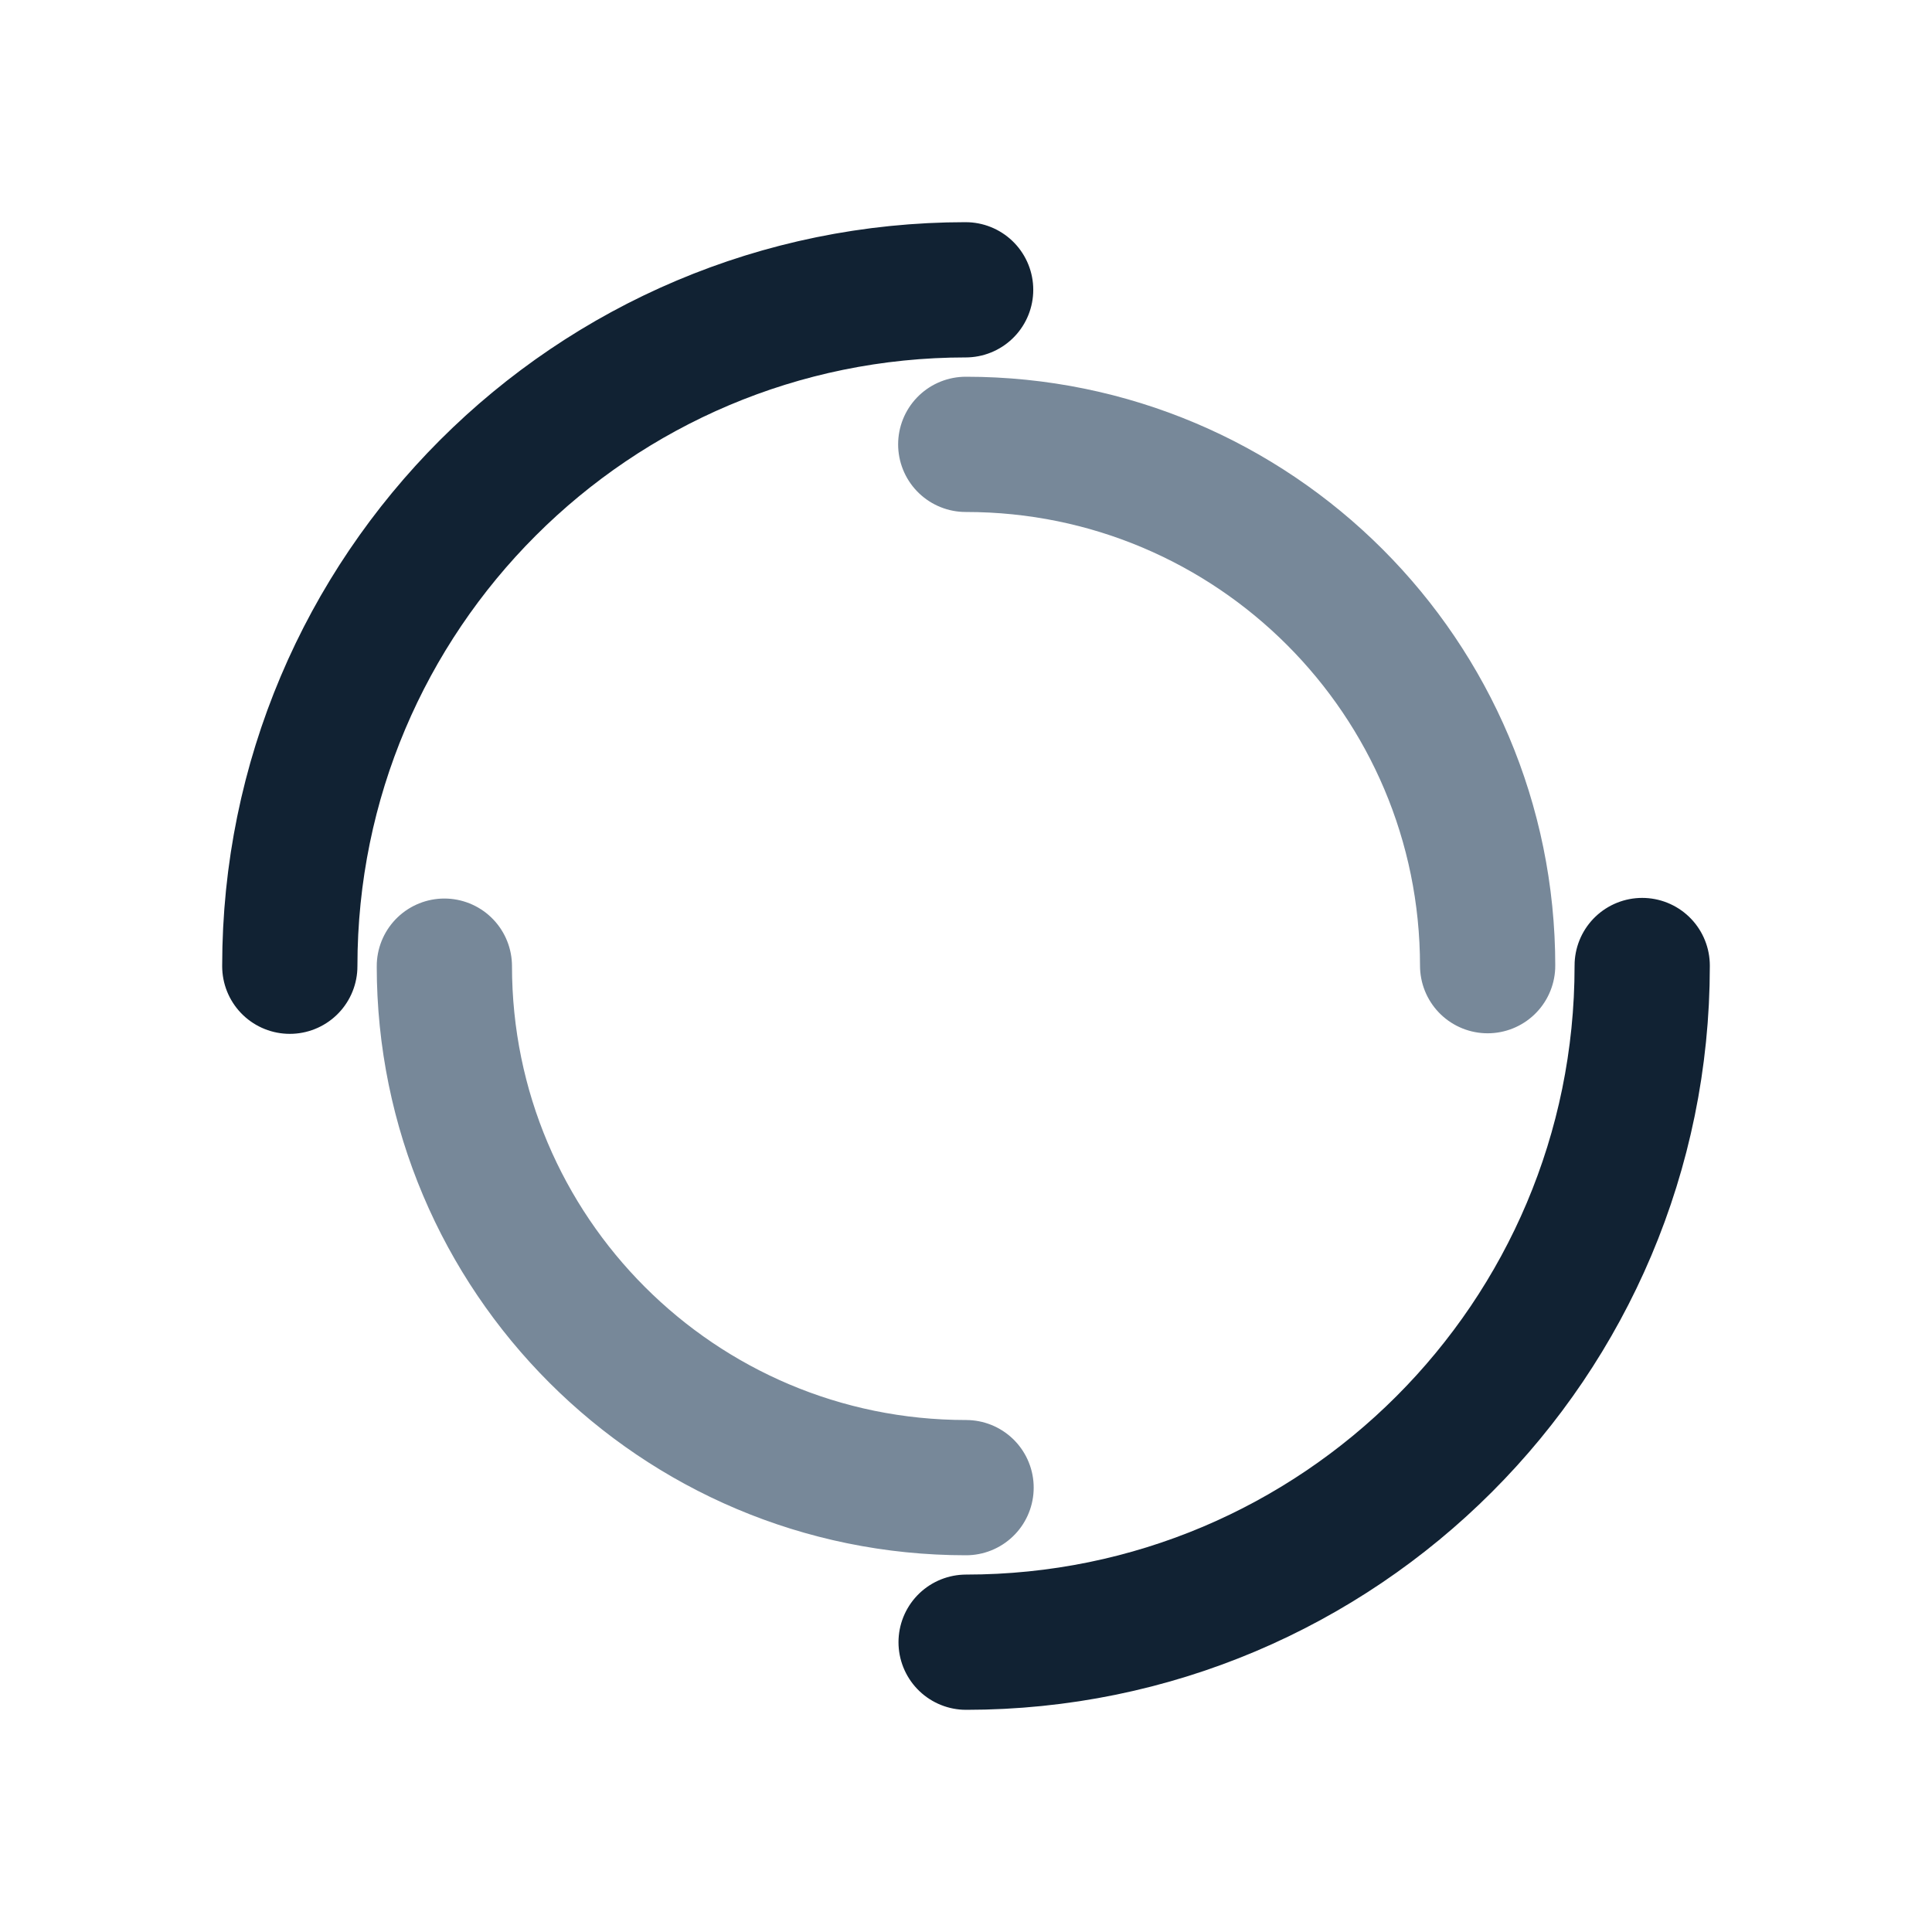
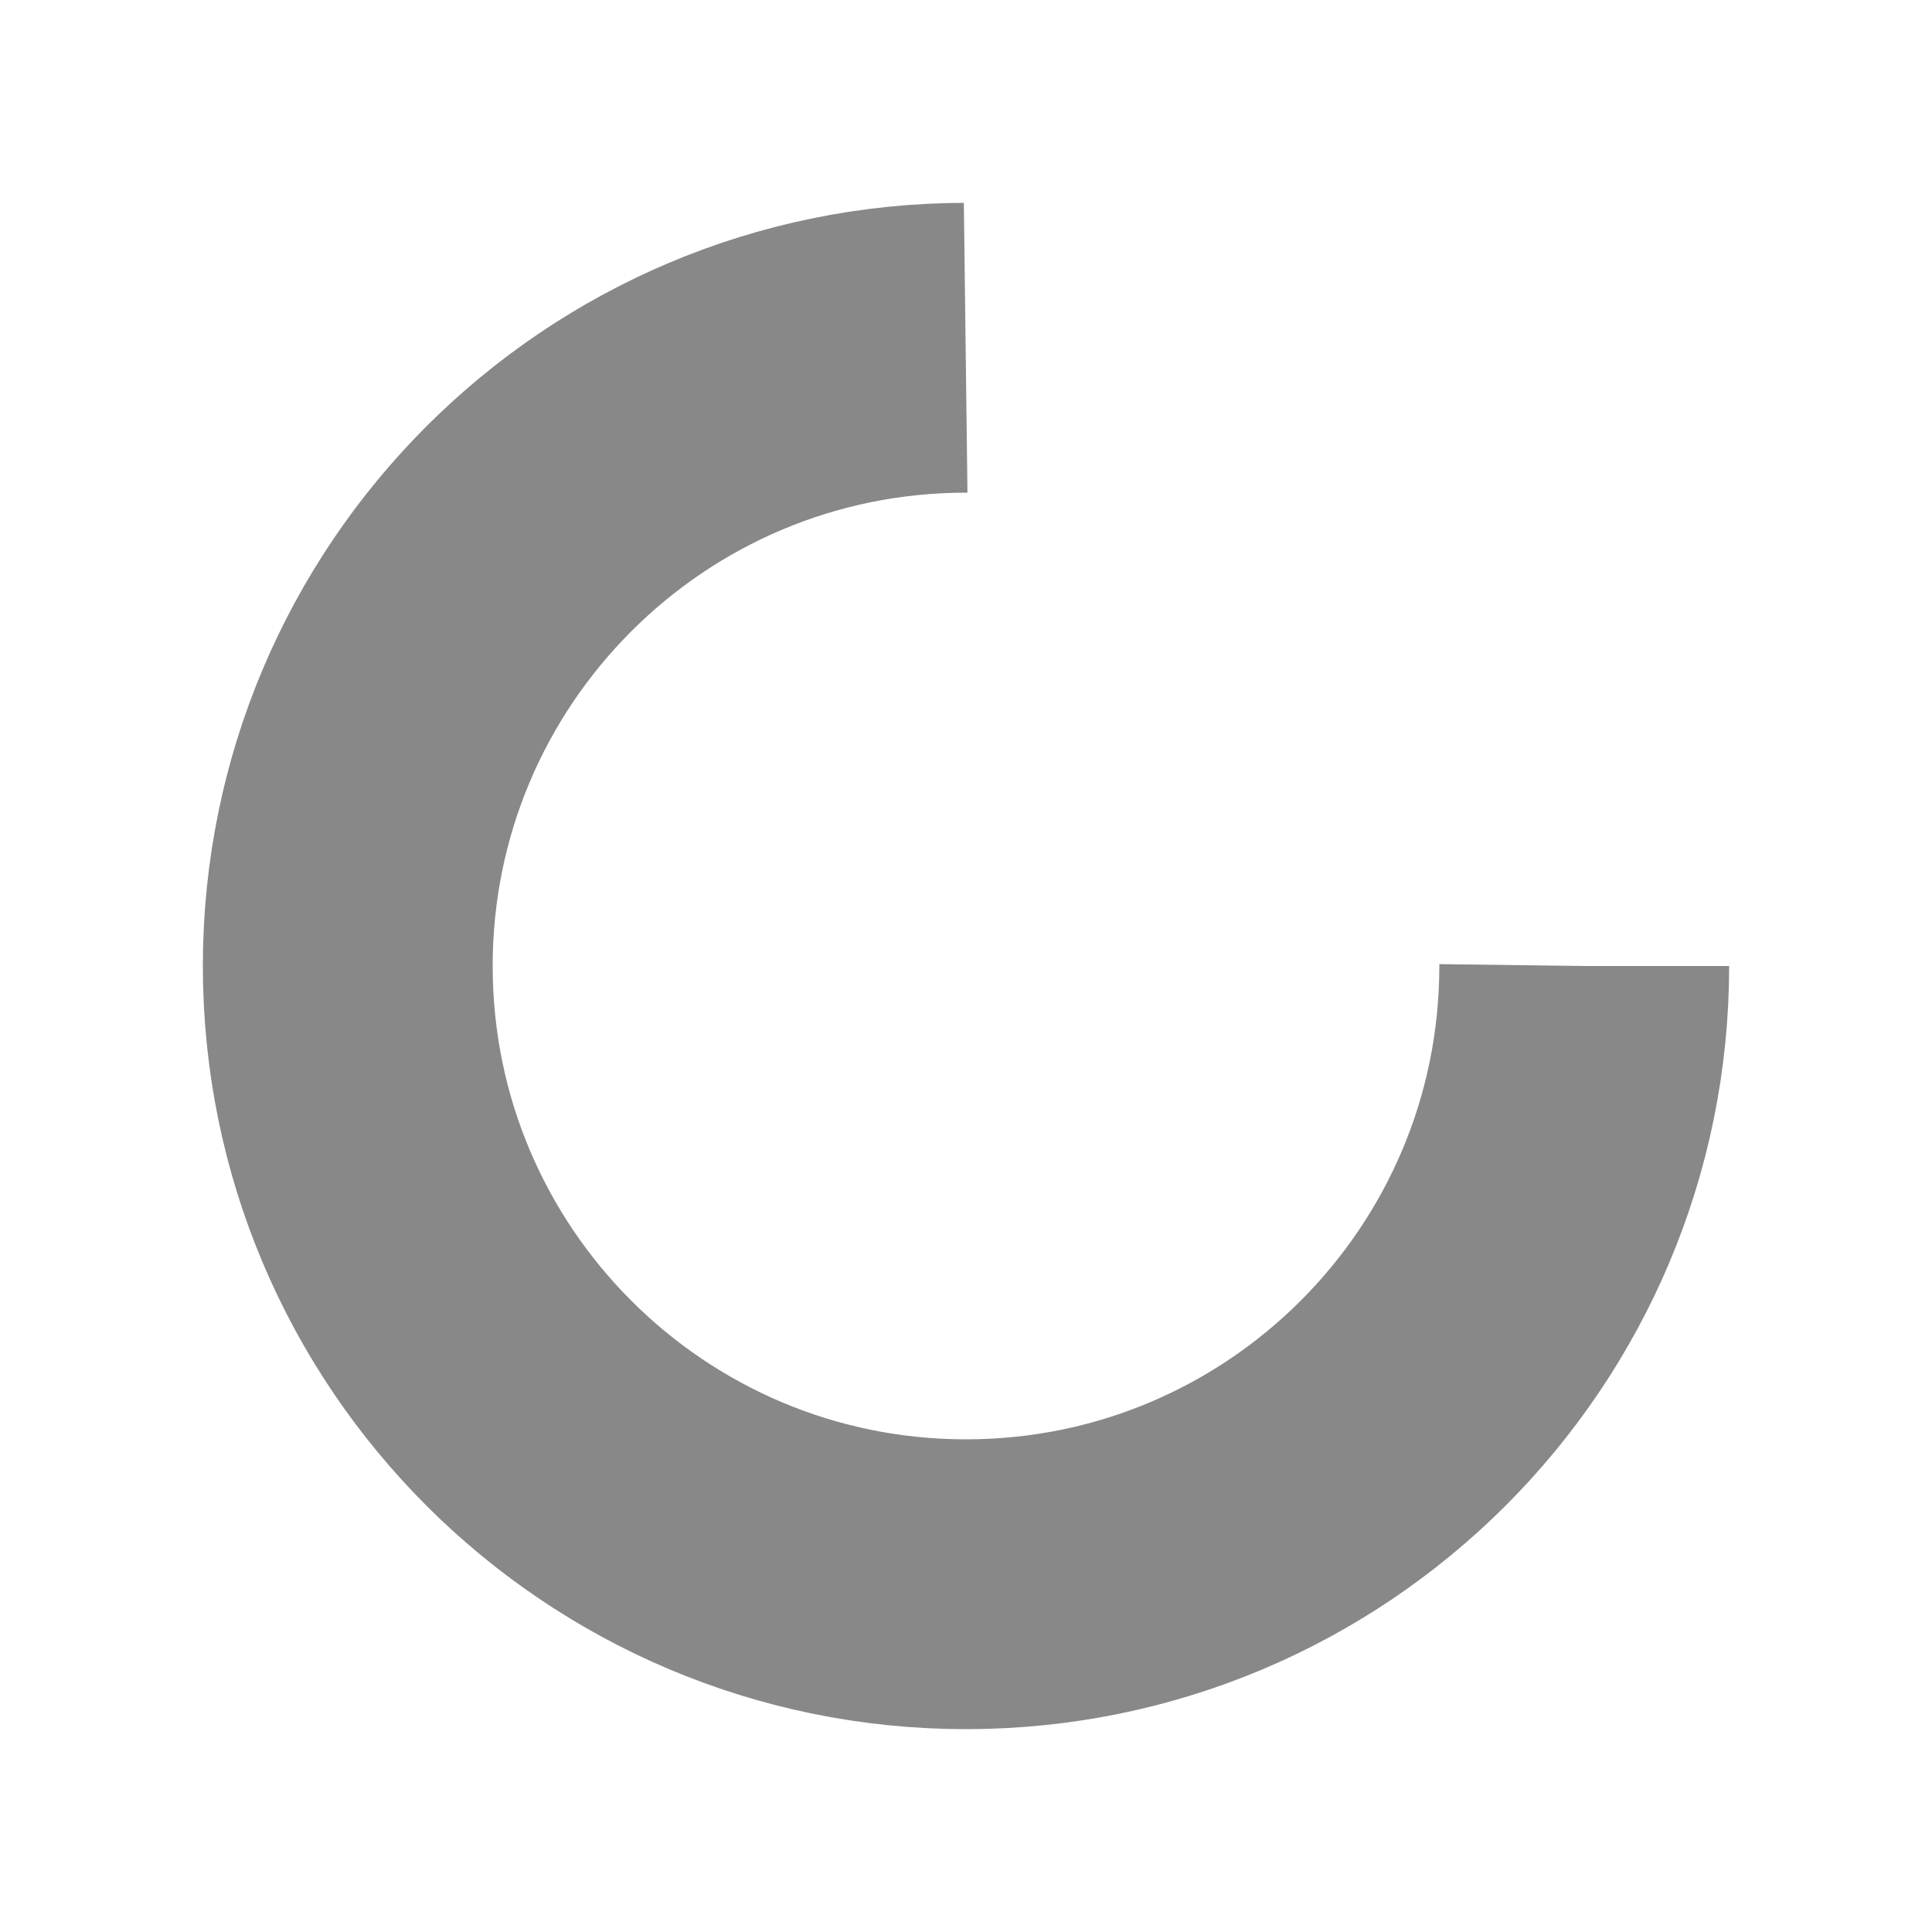
- <svg xmlns="http://www.w3.org/2000/svg" style="margin: auto; background: none; display: block; shape-rendering: auto;" width="50px" height="50px" viewBox="0 0 100 100" preserveAspectRatio="xMidYMid">
-   <circle cx="50" cy="50" r="35" stroke-width="7" stroke="#112233" stroke-dasharray="54.978 54.978" fill="none" stroke-linecap="round">
-     <animateTransform attributeName="transform" type="rotate" dur="1.333s" repeatCount="indefinite" keyTimes="0;1" values="0 50 50;360 50 50" />
-   </circle>
-   <circle cx="50" cy="50" r="27" stroke-width="7" stroke="#778899" stroke-dasharray="42.412 42.412" stroke-dashoffset="42.412" fill="none" stroke-linecap="round">
-     <animateTransform attributeName="transform" type="rotate" dur="1.333s" repeatCount="indefinite" keyTimes="0;1" values="0 50 50;-360 50 50" />
+ <svg xmlns="http://www.w3.org/2000/svg" style="margin: auto; background: none; display: block; shape-rendering: auto;" width="28px" height="28px" viewBox="0 0 100 100" preserveAspectRatio="xMidYMid">
+   <circle cx="50" cy="50" fill="none" stroke="#888888" stroke-width="15" r="32" stroke-dasharray="150.796 52.265">
+     <animateTransform attributeName="transform" type="rotate" repeatCount="indefinite" dur="1s" values="0 50 50;360 50 50" keyTimes="0;1" />
  </circle>
</svg>
